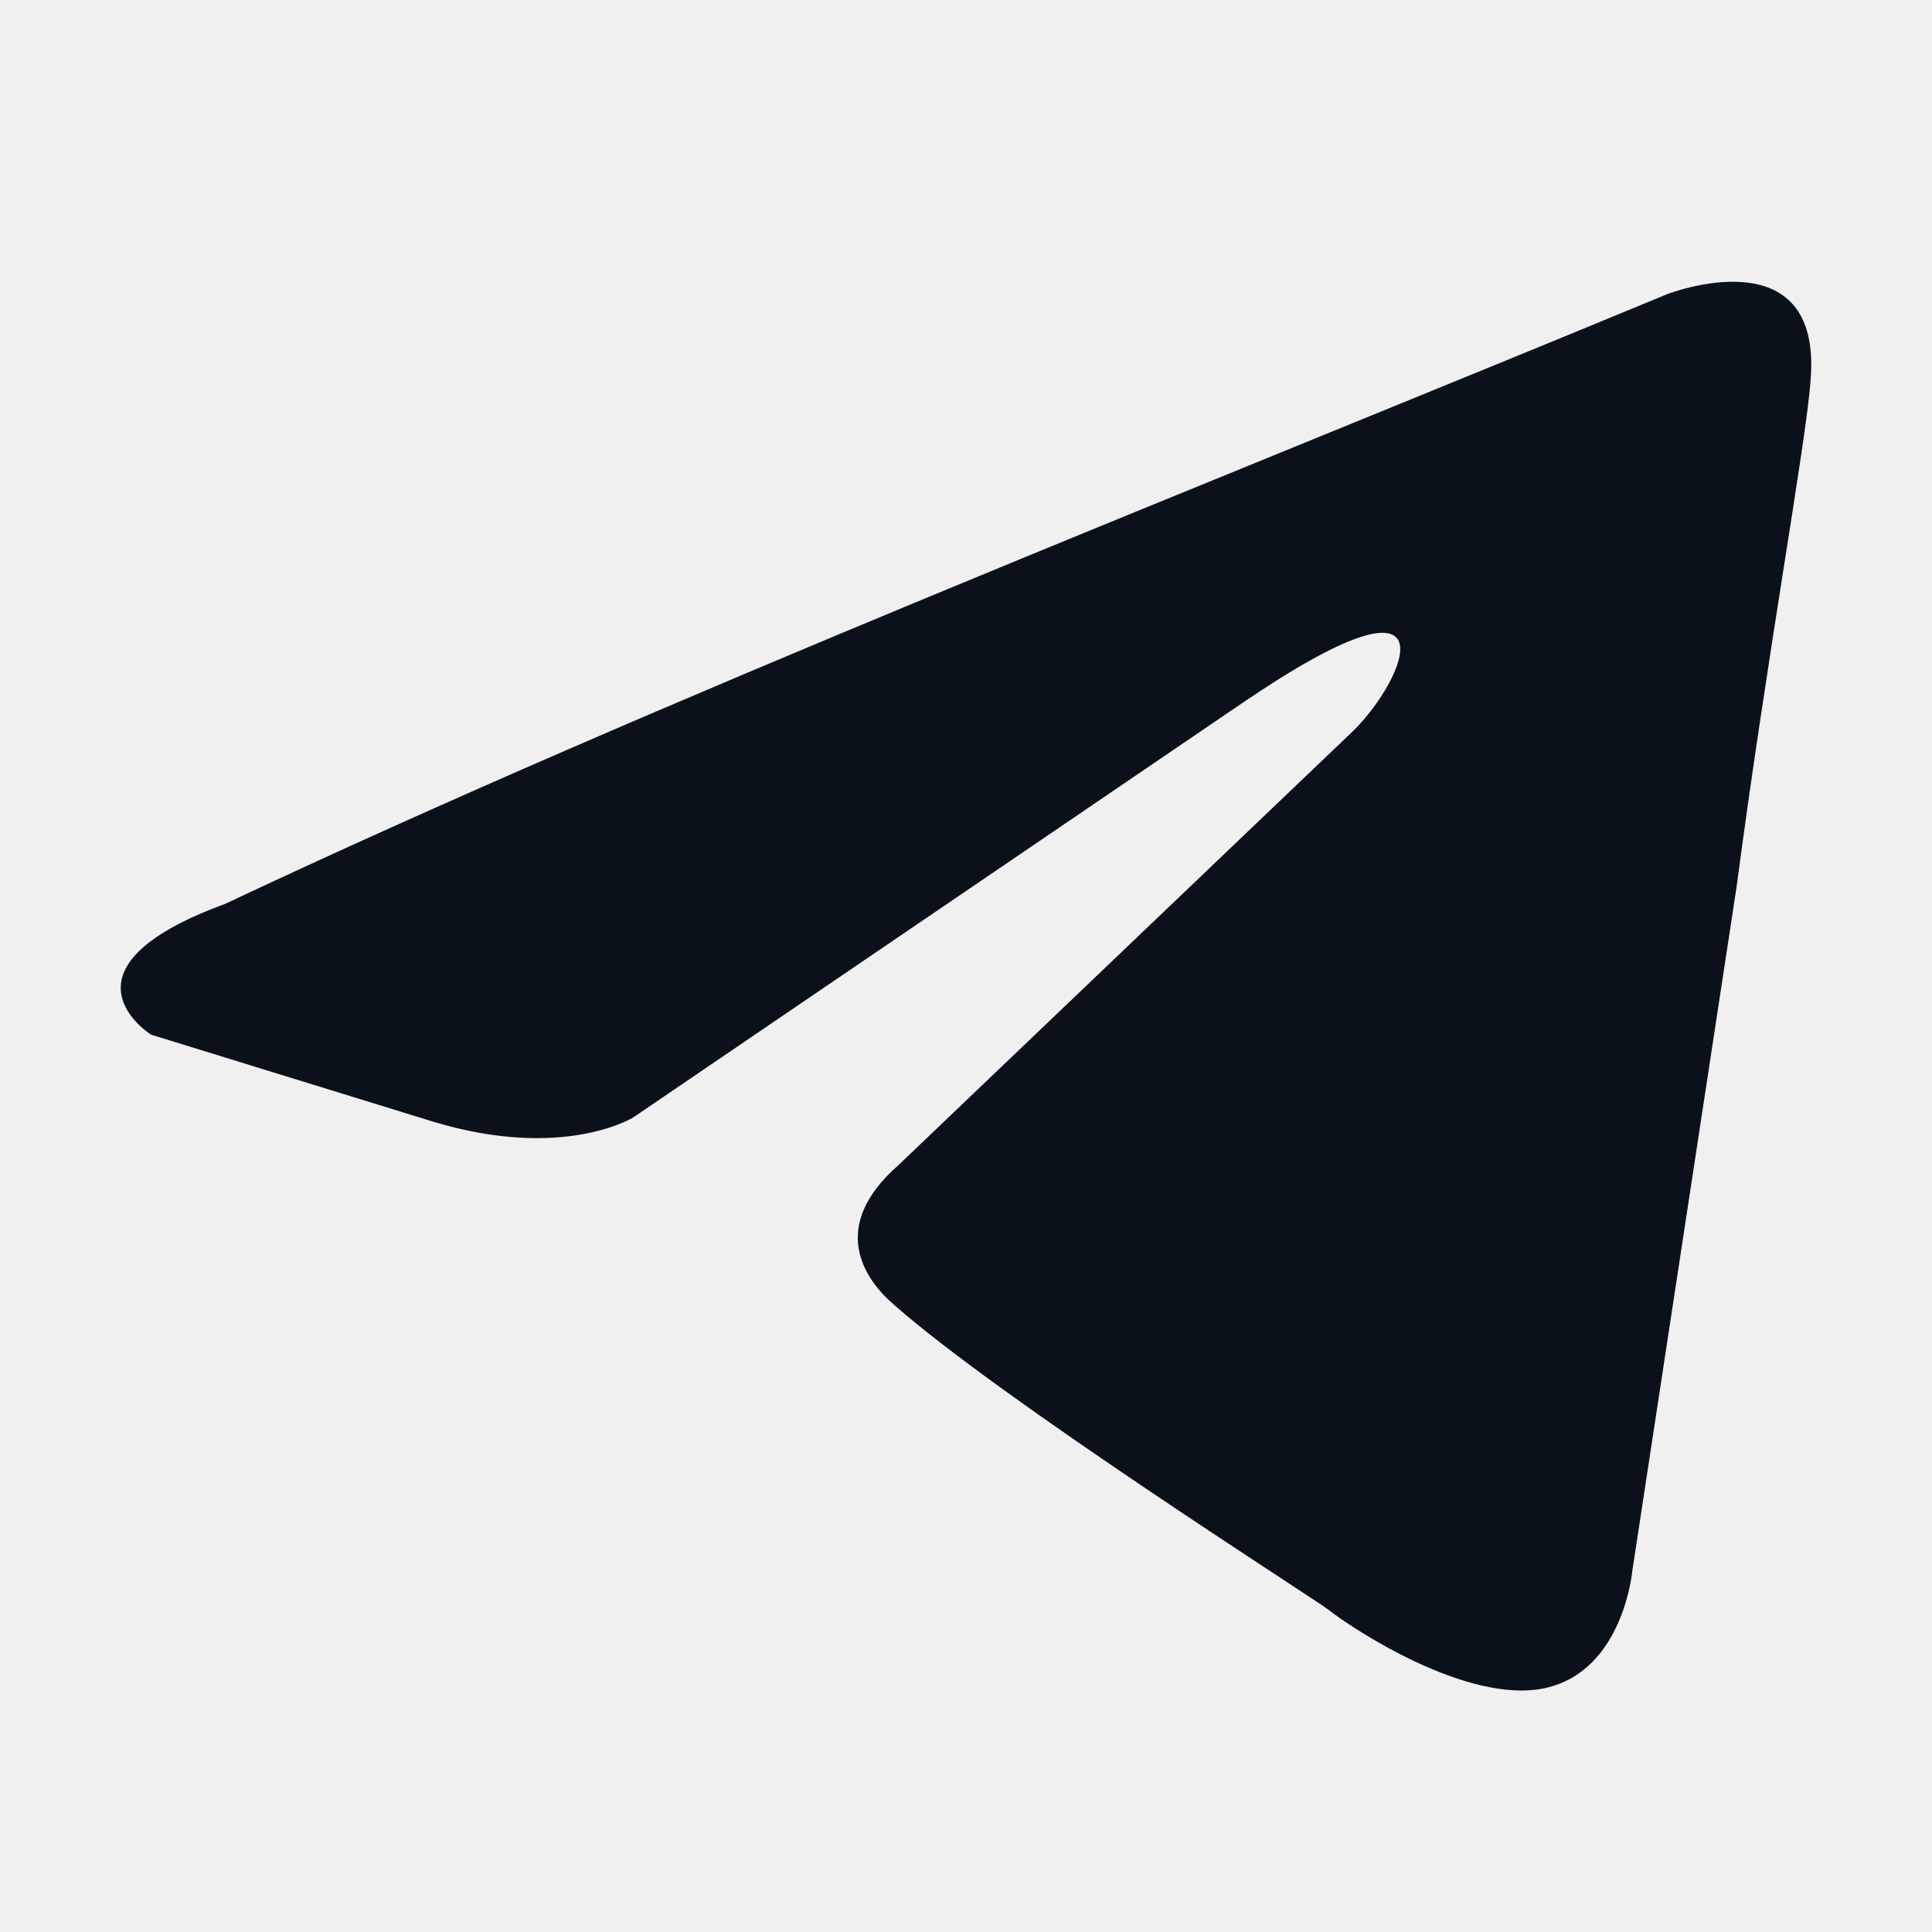
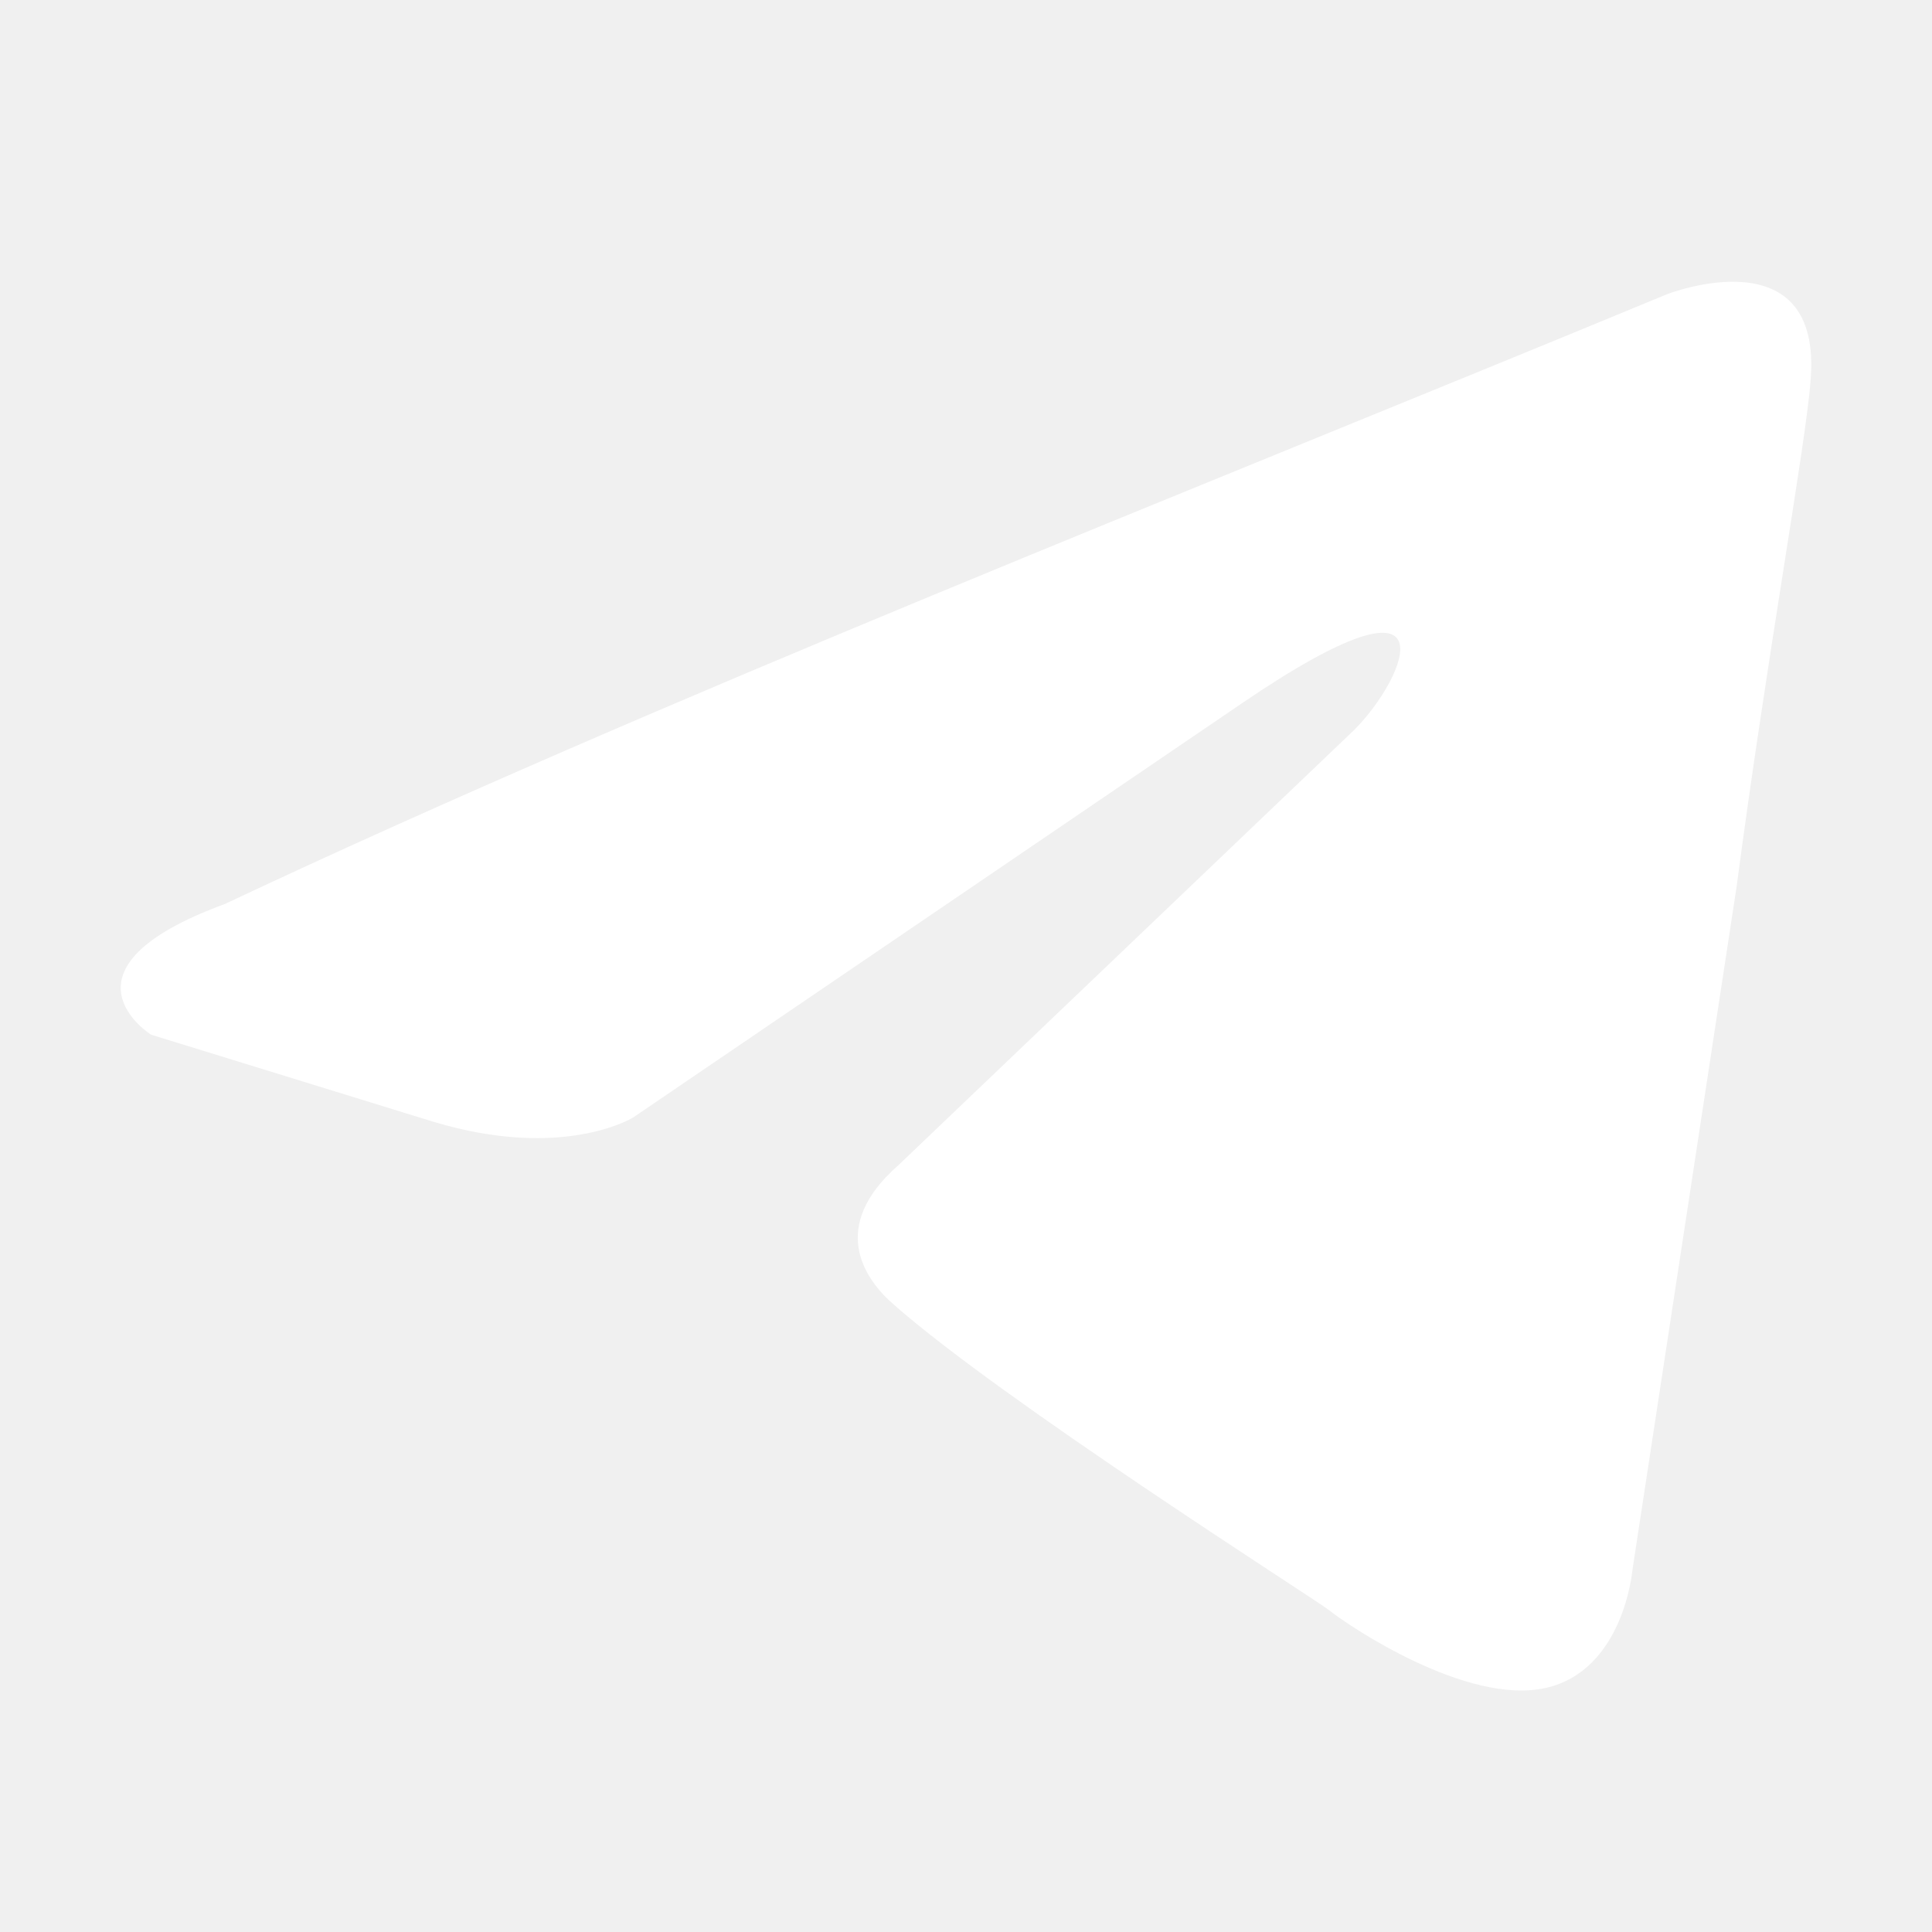
<svg xmlns="http://www.w3.org/2000/svg" width="48px" height="48px" viewBox="0 0 48 48" fill="none">
-   <path fill="#0a111a" d="M41.419 7.309C41.419 7.309 45.305 5.794 44.981 9.473C44.873 10.988 43.902 16.291 43.146 22.026L40.556 39.016C40.556 39.016 40.34 41.505 38.397 41.938C36.455 42.37 33.541 40.423 33.001 39.99C32.569 39.665 24.907 34.795 22.209 32.415C21.453 31.765 20.59 30.467 22.317 28.952L33.649 18.131C34.944 16.832 36.239 13.802 30.843 17.481L15.733 27.762C15.733 27.762 14.006 28.844 10.769 27.87L3.753 25.706C3.753 25.706 1.163 24.082 5.588 22.459C16.381 17.373 29.655 12.179 41.419 7.309Z" />
+   <path fill="#FFFFFF" d="M41.419 7.309C41.419 7.309 45.305 5.794 44.981 9.473C44.873 10.988 43.902 16.291 43.146 22.026L40.556 39.016C40.556 39.016 40.34 41.505 38.397 41.938C36.455 42.37 33.541 40.423 33.001 39.99C32.569 39.665 24.907 34.795 22.209 32.415C21.453 31.765 20.59 30.467 22.317 28.952L33.649 18.131C34.944 16.832 36.239 13.802 30.843 17.481L15.733 27.762C15.733 27.762 14.006 28.844 10.769 27.87L3.753 25.706C3.753 25.706 1.163 24.082 5.588 22.459C16.381 17.373 29.655 12.179 41.419 7.309Z" />
</svg>
